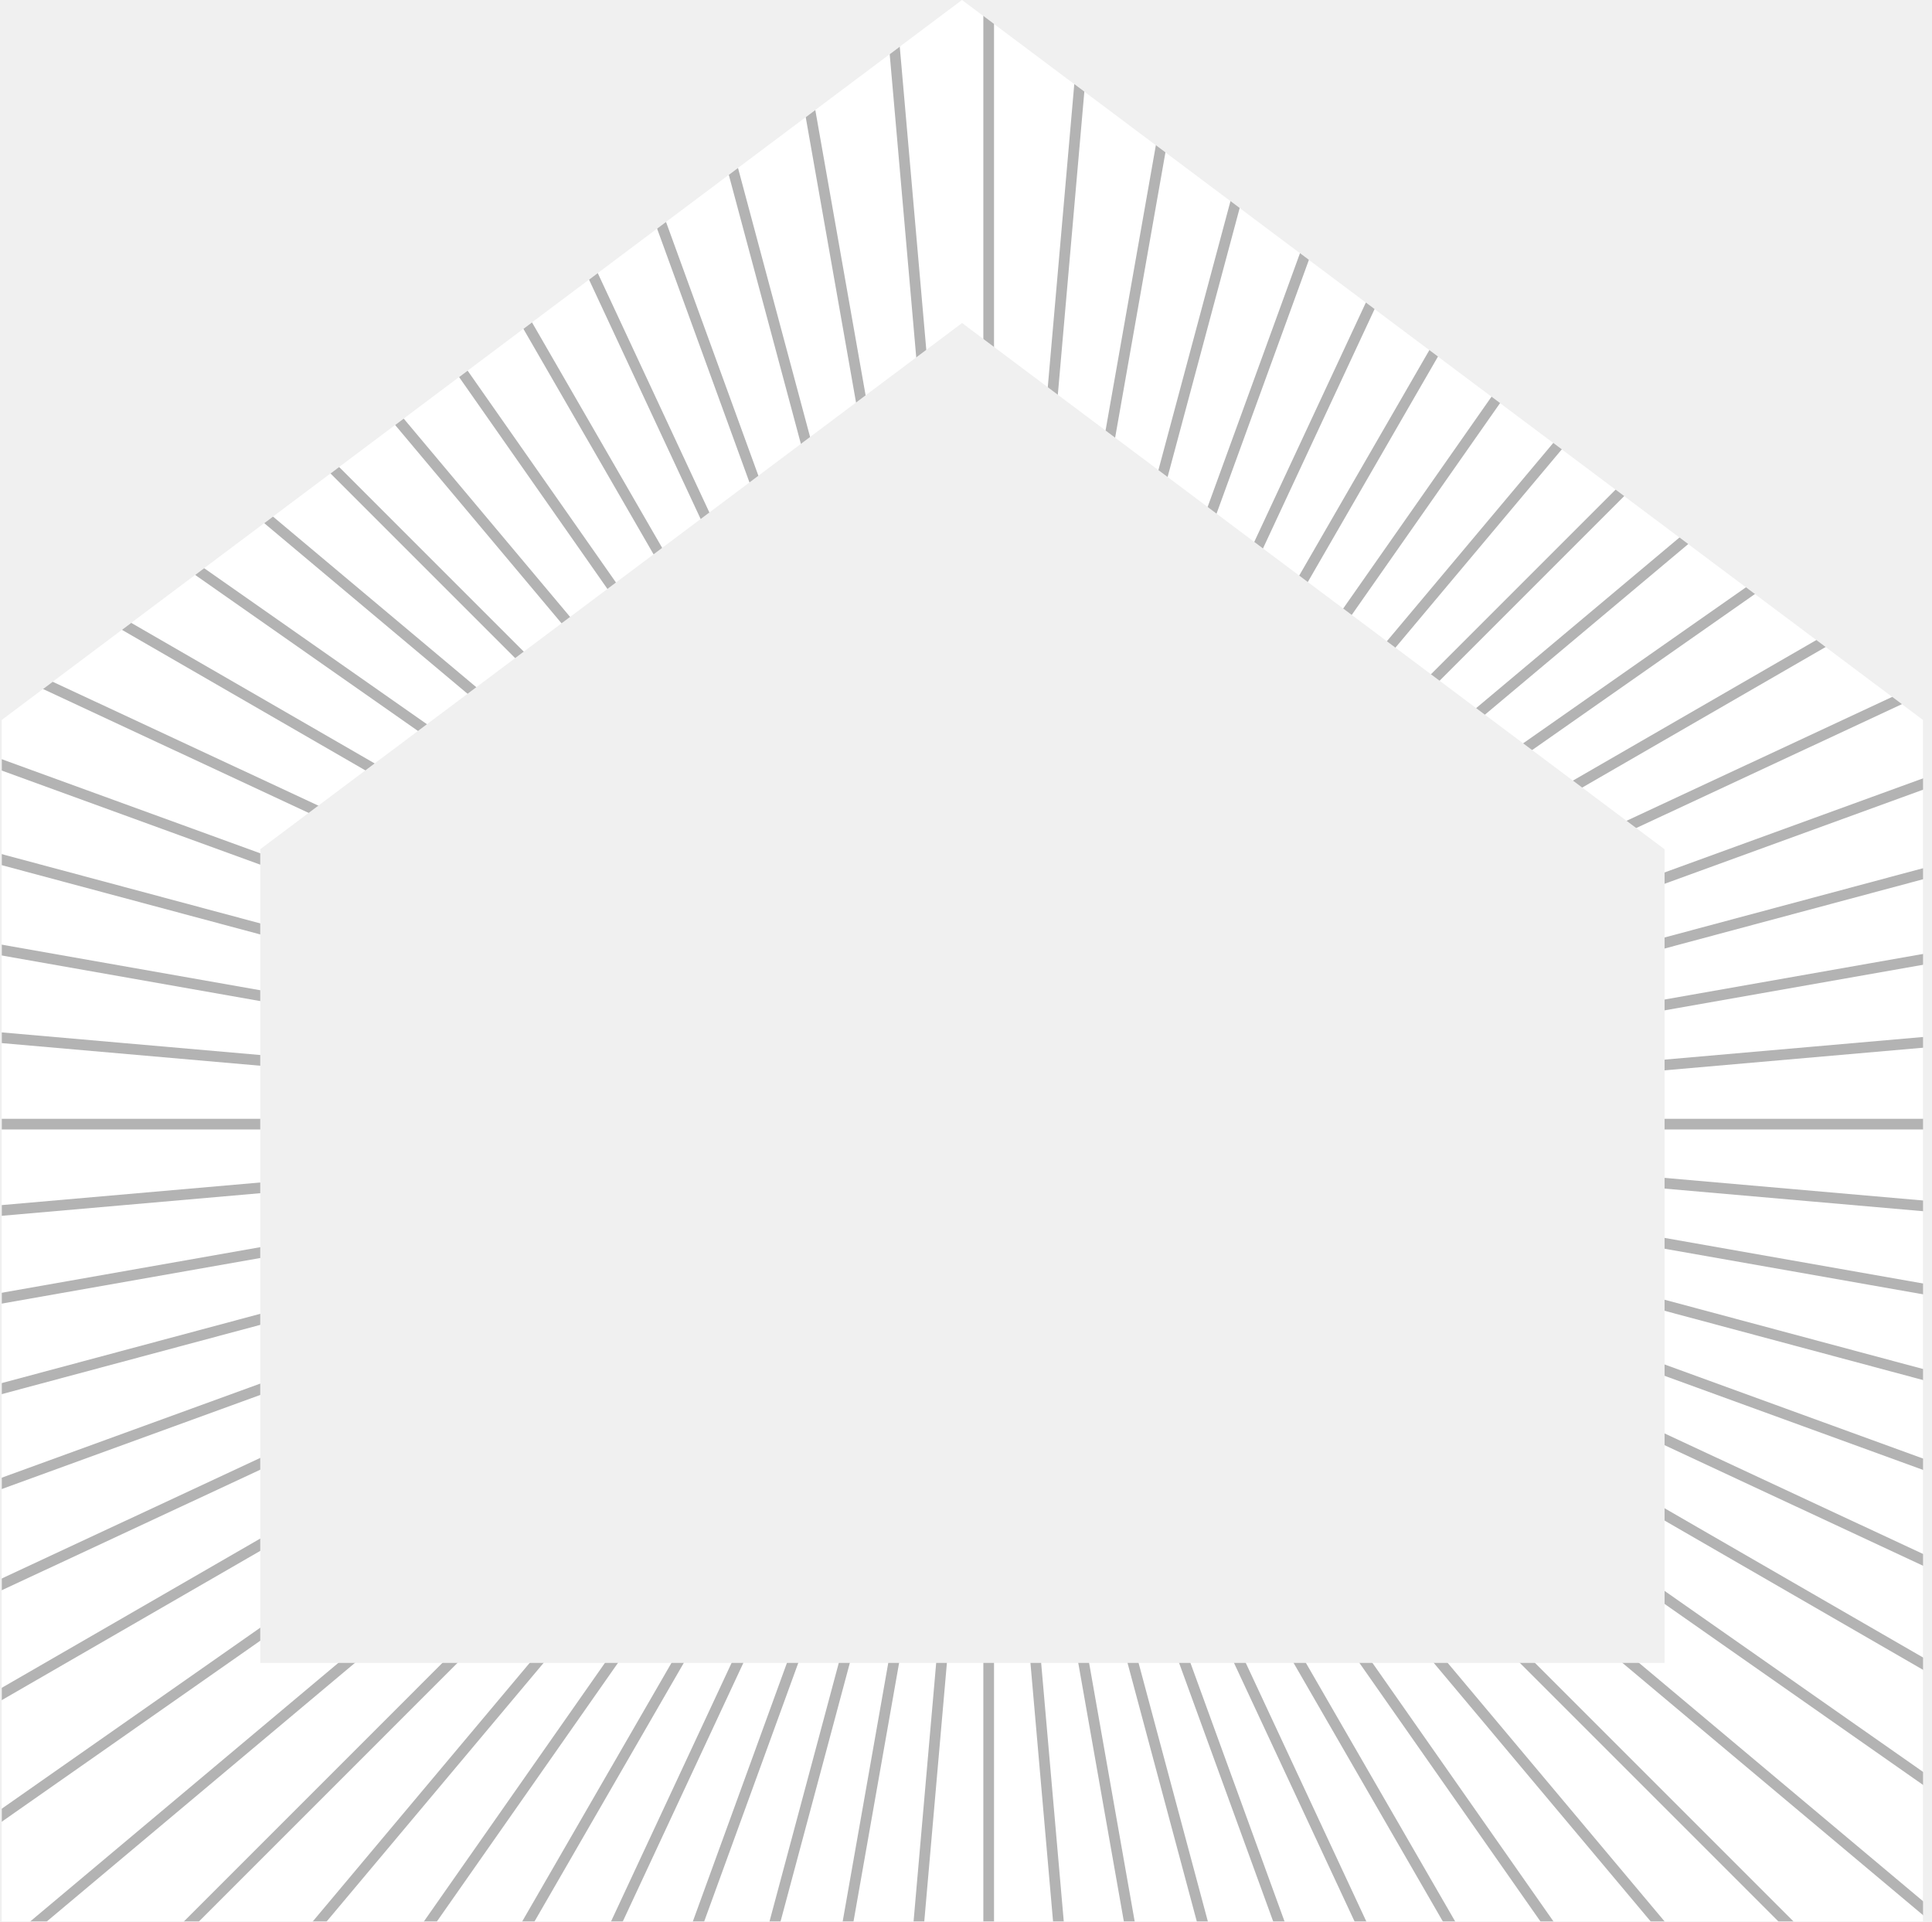
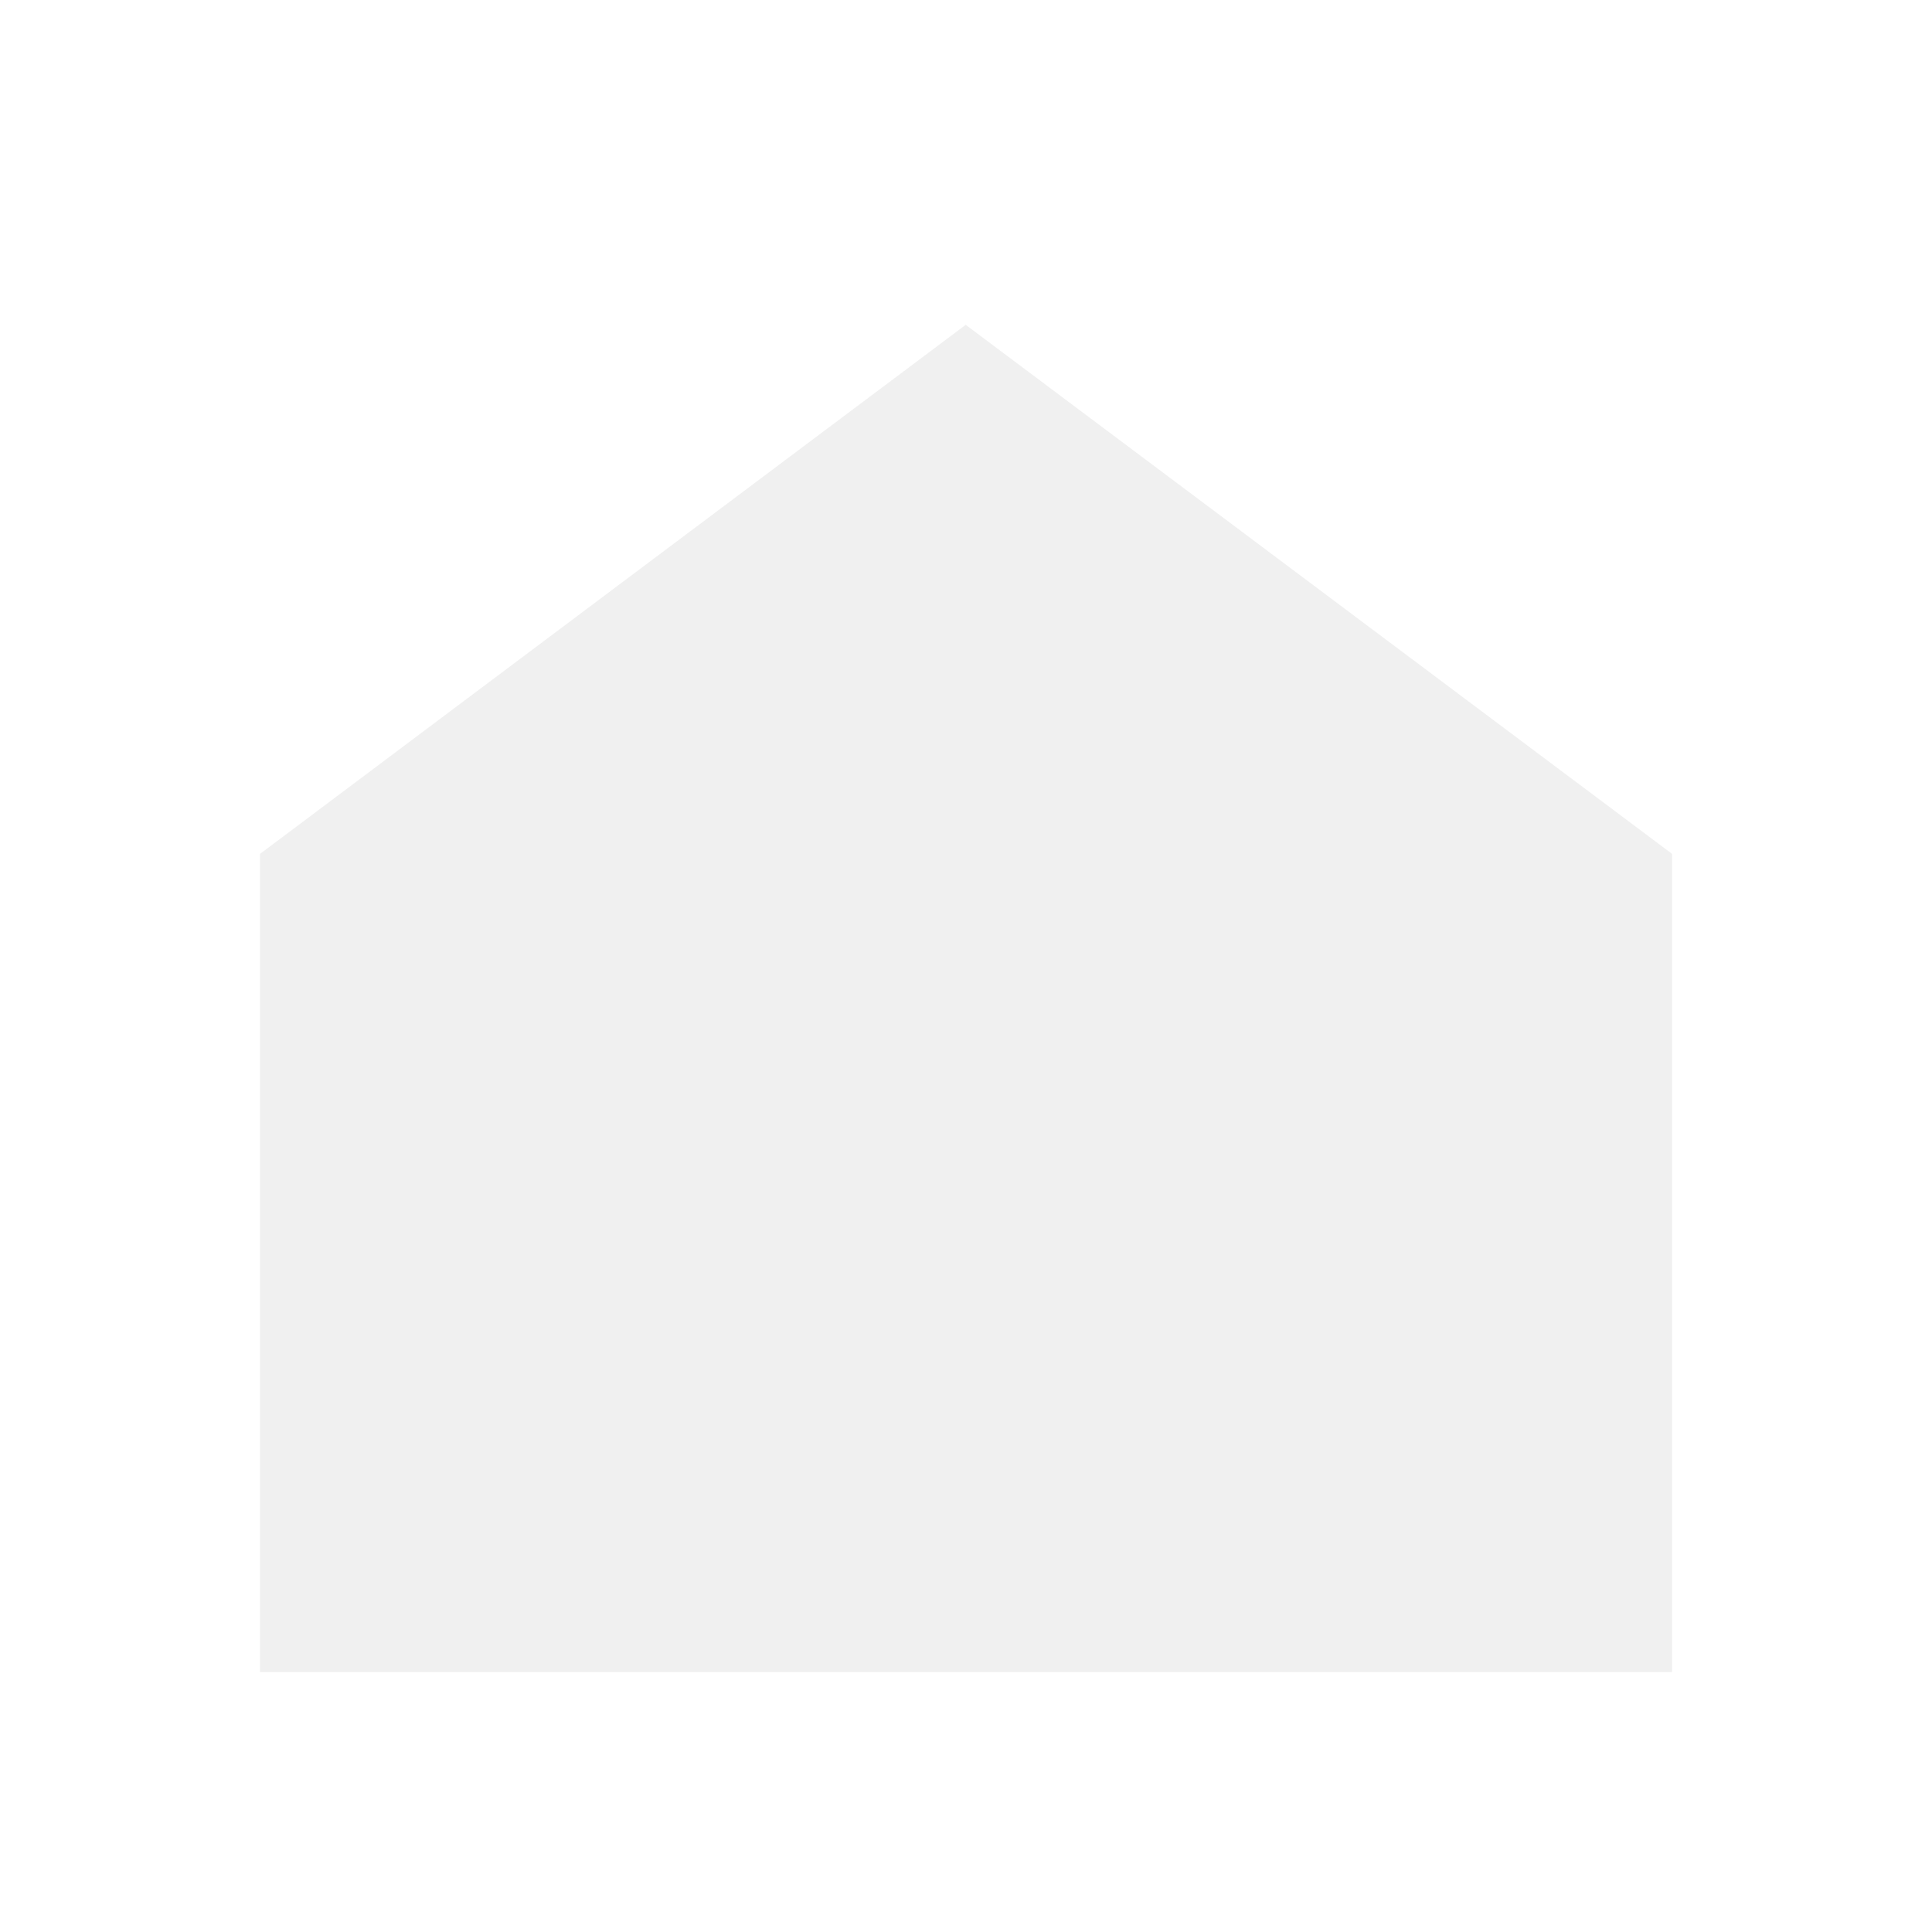
- <svg xmlns="http://www.w3.org/2000/svg" width="181" height="180" viewBox="0 0 181 180" fill="none">
-   <path d="M90.124 0L0.16 67.448V180H180.152V67.448L90.124 0ZM155.946 155.785H24.382V79.555L90.132 30.261L155.946 79.563V155.785Z" fill="white" />
-   <mask id="mask0_3126_6315" style="mask-type:luminance" maskUnits="userSpaceOnUse" x="0" y="0" width="181" height="180">
-     <path d="M155.946 155.785V79.563L90.132 30.261L24.382 79.555V155.785H155.946ZM180.16 180H0.168V67.448L90.132 0L180.16 67.448V180Z" fill="white" />
+ <svg xmlns="http://www.w3.org/2000/svg" width="100%" height="100%" preserveAspectRatio="none" viewBox="0 0 180 180" fill="none">
+   <path fill-rule="evenodd" clip-rule="evenodd" d="M180 0H0V180H180V0ZM155.786 155.785H24.222V79.555L89.972 30.261L155.786 79.555V155.785Z" fill="white" />
+   <path d="M89.964 0L0 67.448V180H179.992V67.448L89.964 0ZM155.786 155.785H24.222V79.555L89.972 30.261L155.786 79.563V155.785Z" fill="current" />
+   <mask id="mask0_3125_5983" style="mask-type:luminance" maskUnits="userSpaceOnUse" x="0" y="0" width="180" height="180">
+     <path d="M155.786 155.785V79.563L89.972 30.261L24.222 79.555V155.785H155.786ZM180 180H0.008V67.448L89.972 0L180 67.448V180Z" fill="current" />
  </mask>
-   <g mask="url(#mask0_3126_6315)">
-     <path opacity="0.3" d="M92.625 105.312V242.426" stroke="black" stroke-miterlimit="10" />
-     <path opacity="0.3" d="M92.625 105.312L104.571 241.91" stroke="black" stroke-miterlimit="10" />
-     <path opacity="0.3" d="M92.625 105.312L116.435 240.344" stroke="black" stroke-miterlimit="10" />
-     <path opacity="0.3" d="M92.625 105.312L128.115 237.753" stroke="black" stroke-miterlimit="10" />
-     <path opacity="0.3" d="M92.625 105.312L139.52 234.161" stroke="black" stroke-miterlimit="10" />
-     <path opacity="0.3" d="M92.625 105.312L150.569 229.584" stroke="black" stroke-miterlimit="10" />
-     <path opacity="0.3" d="M92.625 105.312L161.183 224.055" stroke="black" stroke-miterlimit="10" />
-     <path opacity="0.3" d="M92.625 105.312L171.272 217.63" stroke="black" stroke-miterlimit="10" />
-     <path opacity="0.3" d="M92.625 105.312L180.756 210.349" stroke="black" stroke-miterlimit="10" />
-     <path opacity="0.3" d="M92.625 105.312L189.578 202.269" stroke="black" stroke-miterlimit="10" />
-     <path opacity="0.3" d="M92.625 105.312L197.658 193.447" stroke="black" stroke-miterlimit="10" />
-     <path opacity="0.3" d="M92.625 105.312L204.938 183.955" stroke="black" stroke-miterlimit="10" />
-     <path opacity="0.3" d="M92.625 105.312L211.363 173.873" stroke="black" stroke-miterlimit="10" />
-     <path opacity="0.3" d="M92.625 105.312L216.892 163.259" stroke="black" stroke-miterlimit="10" />
-     <path opacity="0.3" d="M92.625 105.312L221.468 152.208" stroke="black" stroke-miterlimit="10" />
-     <path opacity="0.3" d="M92.625 105.312L225.068 140.803" stroke="black" stroke-miterlimit="10" />
-     <path opacity="0.3" d="M92.625 105.312L227.651 129.123" stroke="black" stroke-miterlimit="10" />
-     <path opacity="0.3" d="M92.625 105.312L229.217 117.258" stroke="black" stroke-miterlimit="10" />
-     <path opacity="0.3" d="M92.625 105.312H229.734" stroke="black" stroke-miterlimit="10" />
-     <path opacity="0.3" d="M92.625 105.312L229.217 93.357" stroke="black" stroke-miterlimit="10" />
-     <path opacity="0.3" d="M92.625 105.312L227.651 81.5" stroke="black" stroke-miterlimit="10" />
-     <path opacity="0.3" d="M92.625 105.312L225.068 69.82" stroke="black" stroke-miterlimit="10" />
-     <path opacity="0.3" d="M92.625 105.312L221.468 58.415" stroke="black" stroke-miterlimit="10" />
-     <path opacity="0.3" d="M92.625 105.311L216.892 47.364" stroke="black" stroke-miterlimit="10" />
-     <path opacity="0.3" d="M92.625 105.311L211.363 36.75" stroke="black" stroke-miterlimit="10" />
-     <path opacity="0.3" d="M92.625 105.311L204.938 26.66" stroke="black" stroke-miterlimit="10" />
-     <path opacity="0.3" d="M92.625 105.311L197.658 17.176" stroke="black" stroke-miterlimit="10" />
-     <path opacity="0.3" d="M92.625 105.311L189.578 8.354" stroke="black" stroke-miterlimit="10" />
-     <path opacity="0.3" d="M92.625 105.311L180.756 0.273" stroke="black" stroke-miterlimit="10" />
-     <path opacity="0.3" d="M92.625 105.312L171.272 -7.007" stroke="black" stroke-miterlimit="10" />
-     <path opacity="0.3" d="M92.625 105.311L161.183 -13.44" stroke="black" stroke-miterlimit="10" />
-     <path opacity="0.3" d="M92.625 105.312L150.569 -18.961" stroke="black" stroke-miterlimit="10" />
-     <path opacity="0.3" d="M92.625 105.311L139.52 -23.538" stroke="black" stroke-miterlimit="10" />
-     <path opacity="0.3" d="M92.625 105.312L128.115 -27.138" stroke="black" stroke-miterlimit="10" />
-     <path opacity="0.3" d="M92.625 105.312L116.435 -29.729" stroke="black" stroke-miterlimit="10" />
-     <path opacity="0.3" d="M92.625 105.312L104.571 -31.286" stroke="black" stroke-miterlimit="10" />
-     <path opacity="0.3" d="M92.625 105.311V-31.811" stroke="black" stroke-miterlimit="10" />
-     <path opacity="0.3" d="M92.626 105.312L80.672 -31.286" stroke="black" stroke-miterlimit="10" />
-     <path opacity="0.3" d="M92.625 105.312L68.815 -29.729" stroke="black" stroke-miterlimit="10" />
-     <path opacity="0.3" d="M92.625 105.312L57.135 -27.138" stroke="black" stroke-miterlimit="10" />
-     <path opacity="0.3" d="M92.625 105.311L45.731 -23.538" stroke="black" stroke-miterlimit="10" />
-     <path opacity="0.3" d="M92.625 105.312L34.68 -18.961" stroke="black" stroke-miterlimit="10" />
-     <path opacity="0.3" d="M92.625 105.311L24.067 -13.44" stroke="black" stroke-miterlimit="10" />
-     <path opacity="0.3" d="M92.626 105.312L13.978 -7.007" stroke="black" stroke-miterlimit="10" />
-     <path opacity="0.3" d="M92.625 105.311L4.494 0.273" stroke="black" stroke-miterlimit="10" />
-     <path opacity="0.3" d="M92.625 105.311L-4.328 8.354" stroke="black" stroke-miterlimit="10" />
-     <path opacity="0.3" d="M92.625 105.311L-12.408 17.176" stroke="black" stroke-miterlimit="10" />
-     <path opacity="0.3" d="M92.626 105.311L-19.688 26.66" stroke="black" stroke-miterlimit="10" />
-     <path opacity="0.3" d="M92.625 105.311L-26.121 36.75" stroke="black" stroke-miterlimit="10" />
-     <path opacity="0.3" d="M92.625 105.311L-31.642 47.364" stroke="black" stroke-miterlimit="10" />
-     <path opacity="0.3" d="M92.626 105.312L-36.218 58.415" stroke="black" stroke-miterlimit="10" />
-     <path opacity="0.3" d="M92.625 105.312L-39.818 69.82" stroke="black" stroke-miterlimit="10" />
-     <path opacity="0.3" d="M92.625 105.312L-42.401 81.5" stroke="black" stroke-miterlimit="10" />
-     <path opacity="0.3" d="M92.626 105.312L-43.967 93.357" stroke="black" stroke-miterlimit="10" />
-     <path opacity="0.3" d="M92.625 105.312H-44.492" stroke="black" stroke-miterlimit="10" />
-     <path opacity="0.3" d="M92.626 105.312L-43.967 117.258" stroke="black" stroke-miterlimit="10" />
-     <path opacity="0.3" d="M92.625 105.312L-42.401 129.123" stroke="black" stroke-miterlimit="10" />
-     <path opacity="0.3" d="M92.625 105.312L-39.818 140.803" stroke="black" stroke-miterlimit="10" />
-     <path opacity="0.3" d="M92.626 105.312L-36.218 152.208" stroke="black" stroke-miterlimit="10" />
-     <path opacity="0.3" d="M92.625 105.312L-31.642 163.259" stroke="black" stroke-miterlimit="10" />
-     <path opacity="0.3" d="M92.625 105.312L-26.121 173.873" stroke="black" stroke-miterlimit="10" />
-     <path opacity="0.3" d="M92.626 105.312L-19.688 183.955" stroke="black" stroke-miterlimit="10" />
-     <path opacity="0.3" d="M92.625 105.312L-12.408 193.447" stroke="black" stroke-miterlimit="10" />
-     <path opacity="0.3" d="M92.625 105.312L-4.328 202.269" stroke="black" stroke-miterlimit="10" />
-     <path opacity="0.3" d="M92.625 105.312L4.494 210.349" stroke="black" stroke-miterlimit="10" />
-     <path opacity="0.3" d="M92.626 105.312L13.978 217.63" stroke="black" stroke-miterlimit="10" />
-     <path opacity="0.3" d="M92.625 105.312L24.067 224.055" stroke="black" stroke-miterlimit="10" />
-     <path opacity="0.3" d="M92.625 105.312L34.68 229.584" stroke="black" stroke-miterlimit="10" />
-     <path opacity="0.3" d="M92.625 105.312L45.731 234.161" stroke="black" stroke-miterlimit="10" />
-     <path opacity="0.3" d="M92.625 105.312L57.135 237.753" stroke="black" stroke-miterlimit="10" />
-     <path opacity="0.3" d="M92.625 105.312L68.815 240.344" stroke="black" stroke-miterlimit="10" />
-     <path opacity="0.3" d="M92.626 105.312L80.672 241.91" stroke="black" stroke-miterlimit="10" />
+   <g mask="url(#mask0_3125_5983)">
+     <path opacity="1" d="M92.465 105.312V242.426" stroke="white" stroke-miterlimit="10" />
+     <path opacity="1" d="M92.465 105.312L104.411 241.91" stroke="white" stroke-miterlimit="10" />
+     <path opacity="1" d="M92.465 105.312L116.275 240.344" stroke="white" stroke-miterlimit="10" />
+     <path opacity="1" d="M92.465 105.312L127.955 237.753" stroke="white" stroke-miterlimit="10" />
+     <path opacity="1" d="M92.465 105.312L139.36 234.161" stroke="white" stroke-miterlimit="10" />
+     <path opacity="1" d="M92.465 105.312L150.409 229.584" stroke="white" stroke-miterlimit="10" />
+     <path opacity="1" d="M92.465 105.312L161.023 224.055" stroke="white" stroke-miterlimit="10" />
+     <path opacity="1" d="M92.465 105.312L171.112 217.63" stroke="white" stroke-miterlimit="10" />
+     <path opacity="1" d="M92.465 105.312L180.596 210.349" stroke="white" stroke-miterlimit="10" />
+     <path opacity="1" d="M92.465 105.312L189.418 202.269" stroke="white" stroke-miterlimit="10" />
+     <path opacity="1" d="M92.465 105.312L197.498 193.447" stroke="white" stroke-miterlimit="10" />
+     <path opacity="1" d="M92.465 105.312L204.778 183.955" stroke="white" stroke-miterlimit="10" />
+     <path opacity="1" d="M92.465 105.312L211.203 173.873" stroke="white" stroke-miterlimit="10" />
+     <path opacity="1" d="M92.465 105.312L216.732 163.259" stroke="white" stroke-miterlimit="10" />
+     <path opacity="1" d="M92.465 105.312L221.308 152.208" stroke="white" stroke-miterlimit="10" />
+     <path opacity="1" d="M92.465 105.312L224.908 140.803" stroke="white" stroke-miterlimit="10" />
+     <path opacity="1" d="M92.465 105.312L227.491 129.123" stroke="white" stroke-miterlimit="10" />
+     <path opacity="1" d="M92.465 105.312L229.057 117.258" stroke="white" stroke-miterlimit="10" />
+     <path opacity="1" d="M92.465 105.312H229.573" stroke="white" stroke-miterlimit="10" />
+     <path opacity="1" d="M92.465 105.312L229.057 93.357" stroke="white" stroke-miterlimit="10" />
+     <path opacity="1" d="M92.465 105.312L227.491 81.5" stroke="white" stroke-miterlimit="10" />
+     <path opacity="1" d="M92.465 105.312L224.908 69.82" stroke="white" stroke-miterlimit="10" />
+     <path opacity="1" d="M92.465 105.312L221.308 58.415" stroke="white" stroke-miterlimit="10" />
+     <path opacity="1" d="M92.465 105.311L216.732 47.364" stroke="white" stroke-miterlimit="10" />
+     <path opacity="1" d="M92.465 105.311L211.203 36.75" stroke="white" stroke-miterlimit="10" />
+     <path opacity="1" d="M92.465 105.311L204.778 26.66" stroke="white" stroke-miterlimit="10" />
+     <path opacity="1" d="M92.465 105.311L197.498 17.176" stroke="white" stroke-miterlimit="10" />
+     <path opacity="1" d="M92.465 105.311L189.418 8.354" stroke="white" stroke-miterlimit="10" />
+     <path opacity="1" d="M92.465 105.311L180.596 0.273" stroke="white" stroke-miterlimit="10" />
+     <path opacity="1" d="M92.465 105.312L171.112 -7.007" stroke="white" stroke-miterlimit="10" />
+     <path opacity="1" d="M92.465 105.311L161.023 -13.44" stroke="white" stroke-miterlimit="10" />
+     <path opacity="1" d="M92.465 105.312L150.409 -18.961" stroke="white" stroke-miterlimit="10" />
+     <path opacity="1" d="M92.465 105.311L139.36 -23.538" stroke="white" stroke-miterlimit="10" />
+     <path opacity="1" d="M92.465 105.312L127.955 -27.138" stroke="white" stroke-miterlimit="10" />
+     <path opacity="1" d="M92.465 105.312L116.275 -29.729" stroke="white" stroke-miterlimit="10" />
+     <path opacity="1" d="M92.465 105.312L104.411 -31.286" stroke="white" stroke-miterlimit="10" />
+     <path opacity="1" d="M92.465 105.311V-31.811" stroke="white" stroke-miterlimit="10" />
+     <path opacity="1" d="M92.466 105.312L80.512 -31.286" stroke="white" stroke-miterlimit="10" />
+     <path opacity="1" d="M92.465 105.312L68.655 -29.729" stroke="white" stroke-miterlimit="10" />
+     <path opacity="1" d="M92.465 105.312L56.975 -27.138" stroke="white" stroke-miterlimit="10" />
+     <path opacity="1" d="M92.465 105.311L45.571 -23.538" stroke="white" stroke-miterlimit="10" />
+     <path opacity="1" d="M92.464 105.312L34.52 -18.961" stroke="white" stroke-miterlimit="10" />
+     <path opacity="1" d="M92.465 105.311L23.907 -13.44" stroke="white" stroke-miterlimit="10" />
+     <path opacity="1" d="M92.466 105.312L13.818 -7.007" stroke="white" stroke-miterlimit="10" />
+     <path opacity="1" d="M92.465 105.311L4.334 0.273" stroke="white" stroke-miterlimit="10" />
+     <path opacity="1" d="M92.465 105.311L-4.488 8.354" stroke="white" stroke-miterlimit="10" />
+     <path opacity="1" d="M92.465 105.311L-12.568 17.176" stroke="white" stroke-miterlimit="10" />
+     <path opacity="1" d="M92.466 105.311L-19.848 26.66" stroke="white" stroke-miterlimit="10" />
+     <path opacity="1" d="M92.465 105.311L-26.281 36.75" stroke="white" stroke-miterlimit="10" />
+     <path opacity="1" d="M92.465 105.311L-31.802 47.364" stroke="white" stroke-miterlimit="10" />
+     <path opacity="1" d="M92.465 105.312L-36.378 58.415" stroke="white" stroke-miterlimit="10" />
+     <path opacity="1" d="M92.465 105.312L-39.978 69.82" stroke="white" stroke-miterlimit="10" />
+     <path opacity="1" d="M92.465 105.312L-42.561 81.5" stroke="white" stroke-miterlimit="10" />
+     <path opacity="1" d="M92.465 105.312L-44.127 93.357" stroke="white" stroke-miterlimit="10" />
+     <path opacity="1" d="M92.465 105.312H-44.652" stroke="white" stroke-miterlimit="10" />
+     <path opacity="1" d="M92.465 105.312L-44.127 117.258" stroke="white" stroke-miterlimit="10" />
+     <path opacity="1" d="M92.465 105.312L-42.561 129.123" stroke="white" stroke-miterlimit="10" />
+     <path opacity="1" d="M92.465 105.312L-39.978 140.803" stroke="white" stroke-miterlimit="10" />
+     <path opacity="1" d="M92.465 105.312L-36.378 152.208" stroke="white" stroke-miterlimit="10" />
+     <path opacity="1" d="M92.465 105.312L-31.802 163.259" stroke="white" stroke-miterlimit="10" />
+     <path opacity="1" d="M92.465 105.312L-26.281 173.873" stroke="white" stroke-miterlimit="10" />
+     <path opacity="1" d="M92.466 105.312L-19.848 183.955" stroke="white" stroke-miterlimit="10" />
+     <path opacity="1" d="M92.465 105.312L-12.568 193.447" stroke="white" stroke-miterlimit="10" />
+     <path opacity="1" d="M92.465 105.312L-4.488 202.269" stroke="white" stroke-miterlimit="10" />
+     <path opacity="1" d="M92.465 105.312L4.334 210.349" stroke="white" stroke-miterlimit="10" />
+     <path opacity="1" d="M92.466 105.312L13.818 217.63" stroke="white" stroke-miterlimit="10" />
+     <path opacity="1" d="M92.465 105.312L23.907 224.055" stroke="white" stroke-miterlimit="10" />
+     <path opacity="1" d="M92.464 105.312L34.52 229.584" stroke="white" stroke-miterlimit="10" />
+     <path opacity="1" d="M92.465 105.312L45.571 234.161" stroke="white" stroke-miterlimit="10" />
+     <path opacity="1" d="M92.465 105.312L56.975 237.753" stroke="white" stroke-miterlimit="10" />
+     <path opacity="1" d="M92.465 105.312L68.655 240.344" stroke="white" stroke-miterlimit="10" />
+     <path opacity="1" d="M92.466 105.312L80.512 241.91" stroke="white" stroke-miterlimit="10" />
  </g>
</svg>
